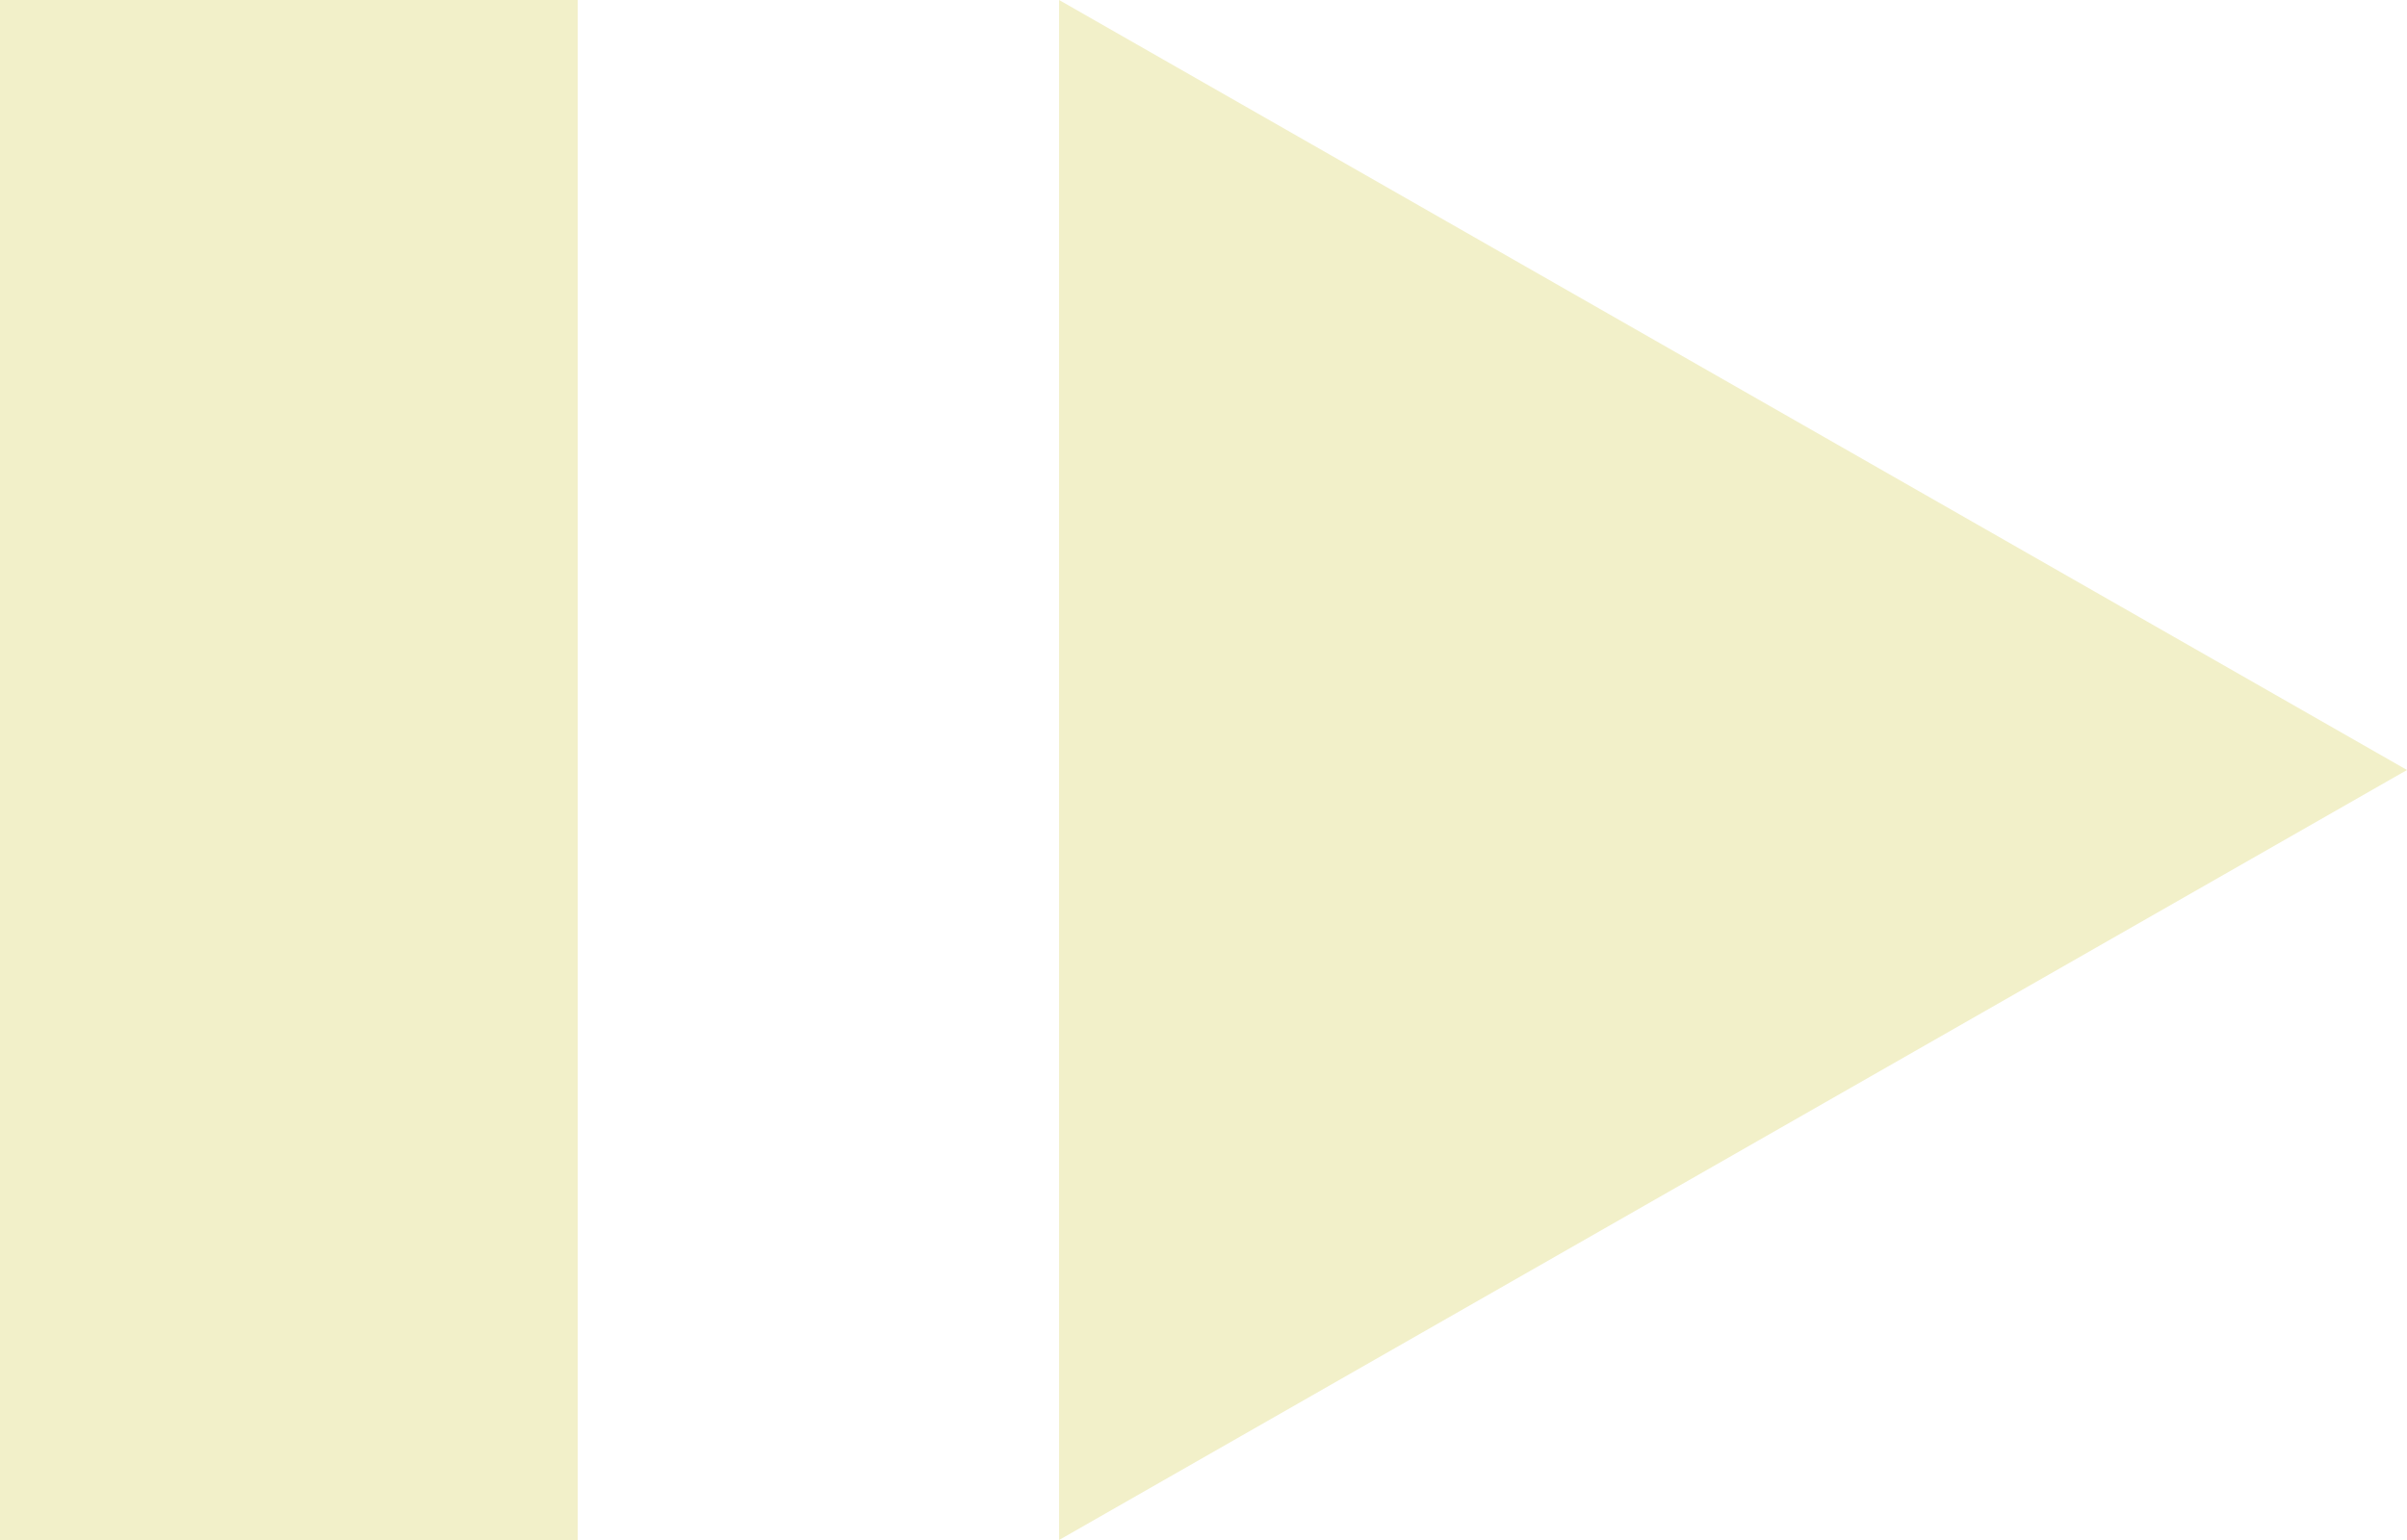
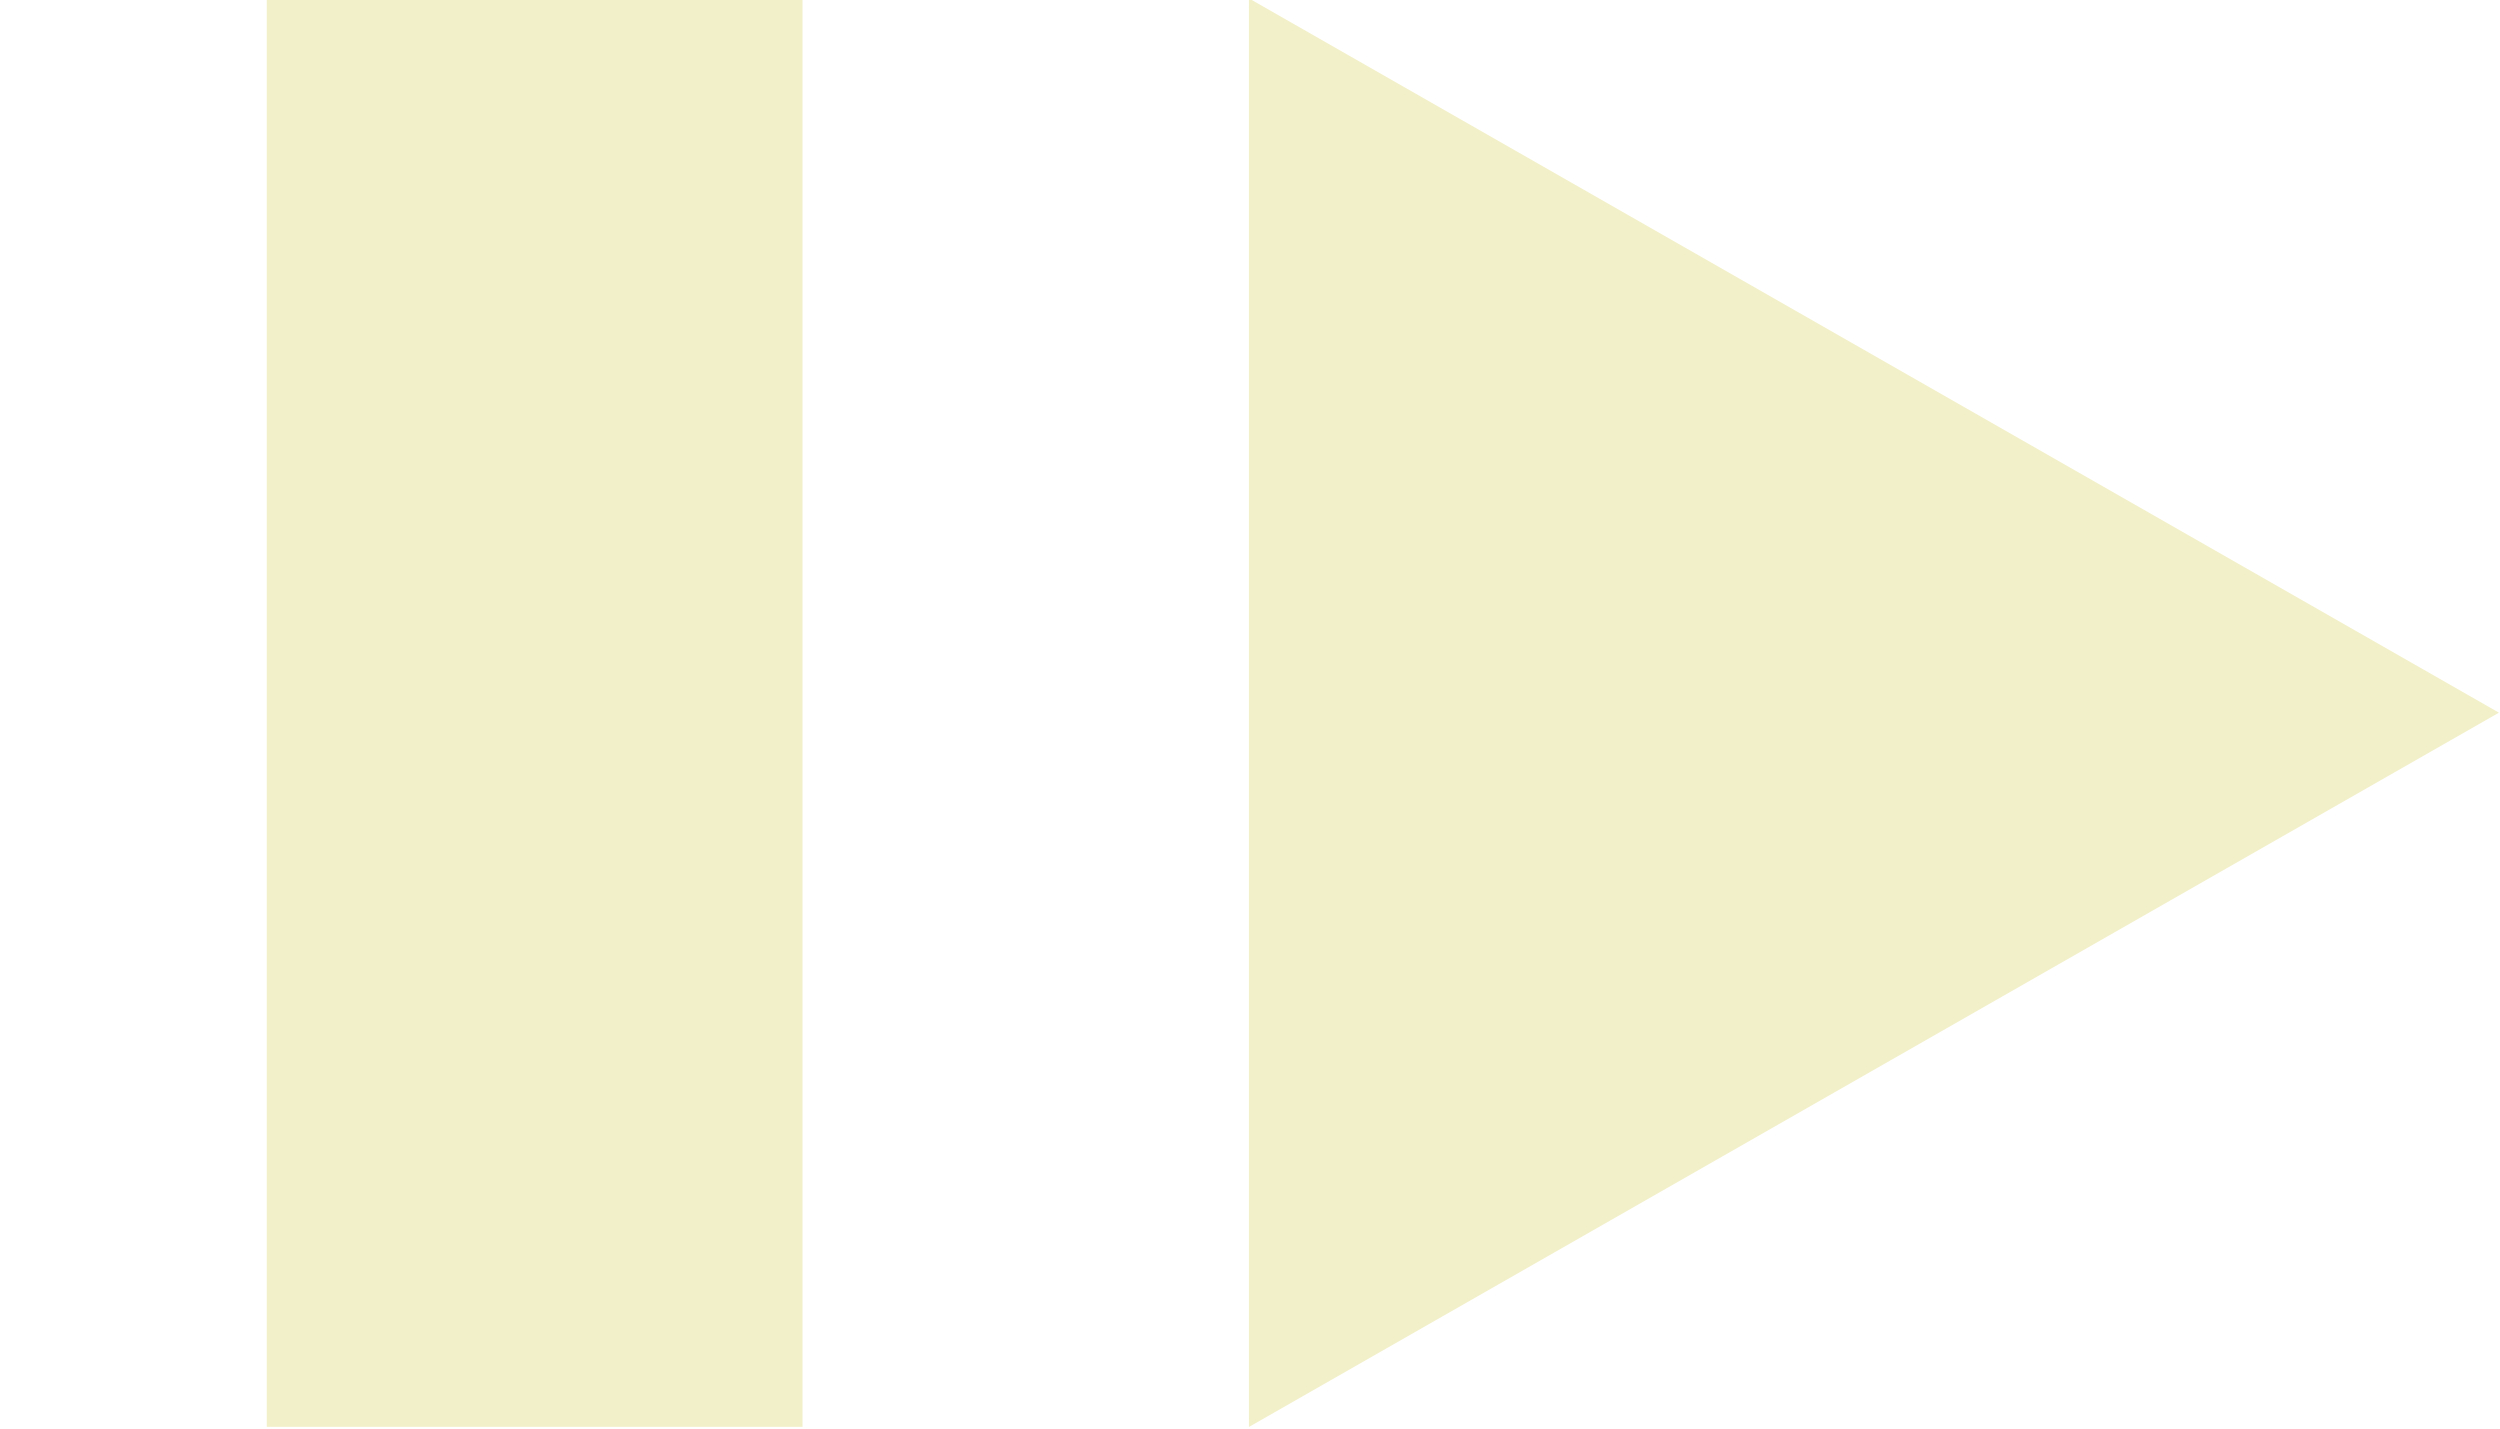
- <svg xmlns="http://www.w3.org/2000/svg" width="25" height="16" viewBox="0 0 25 16">
-   <g transform="translate(-1049 -718)">
-     <path d="M8,0l8,14H0Z" transform="translate(1074 718) rotate(90)" fill="#f2f0c9" />
-     <rect width="6" height="16" transform="translate(1049 718)" fill="#f2f0c9" />
+ <svg xmlns="http://www.w3.org/2000/svg" width="28" height="16">
+   <g>
+     <rect fill="none" id="canvas_background" height="18" width="30" y="-1" x="-1" />
+   </g>
+   <g>
+     <path id="svg_2" fill="#f2f0c9" transform="rotate(90 27.98761,-0.01855659) " d="m35.988,-0.019l8,14l-16,0l8,-14z" />
+     <rect id="svg_3" x="2.988" y="-0.019" fill="#f2f0c9" height="16" width="6" />
  </g>
</svg>
